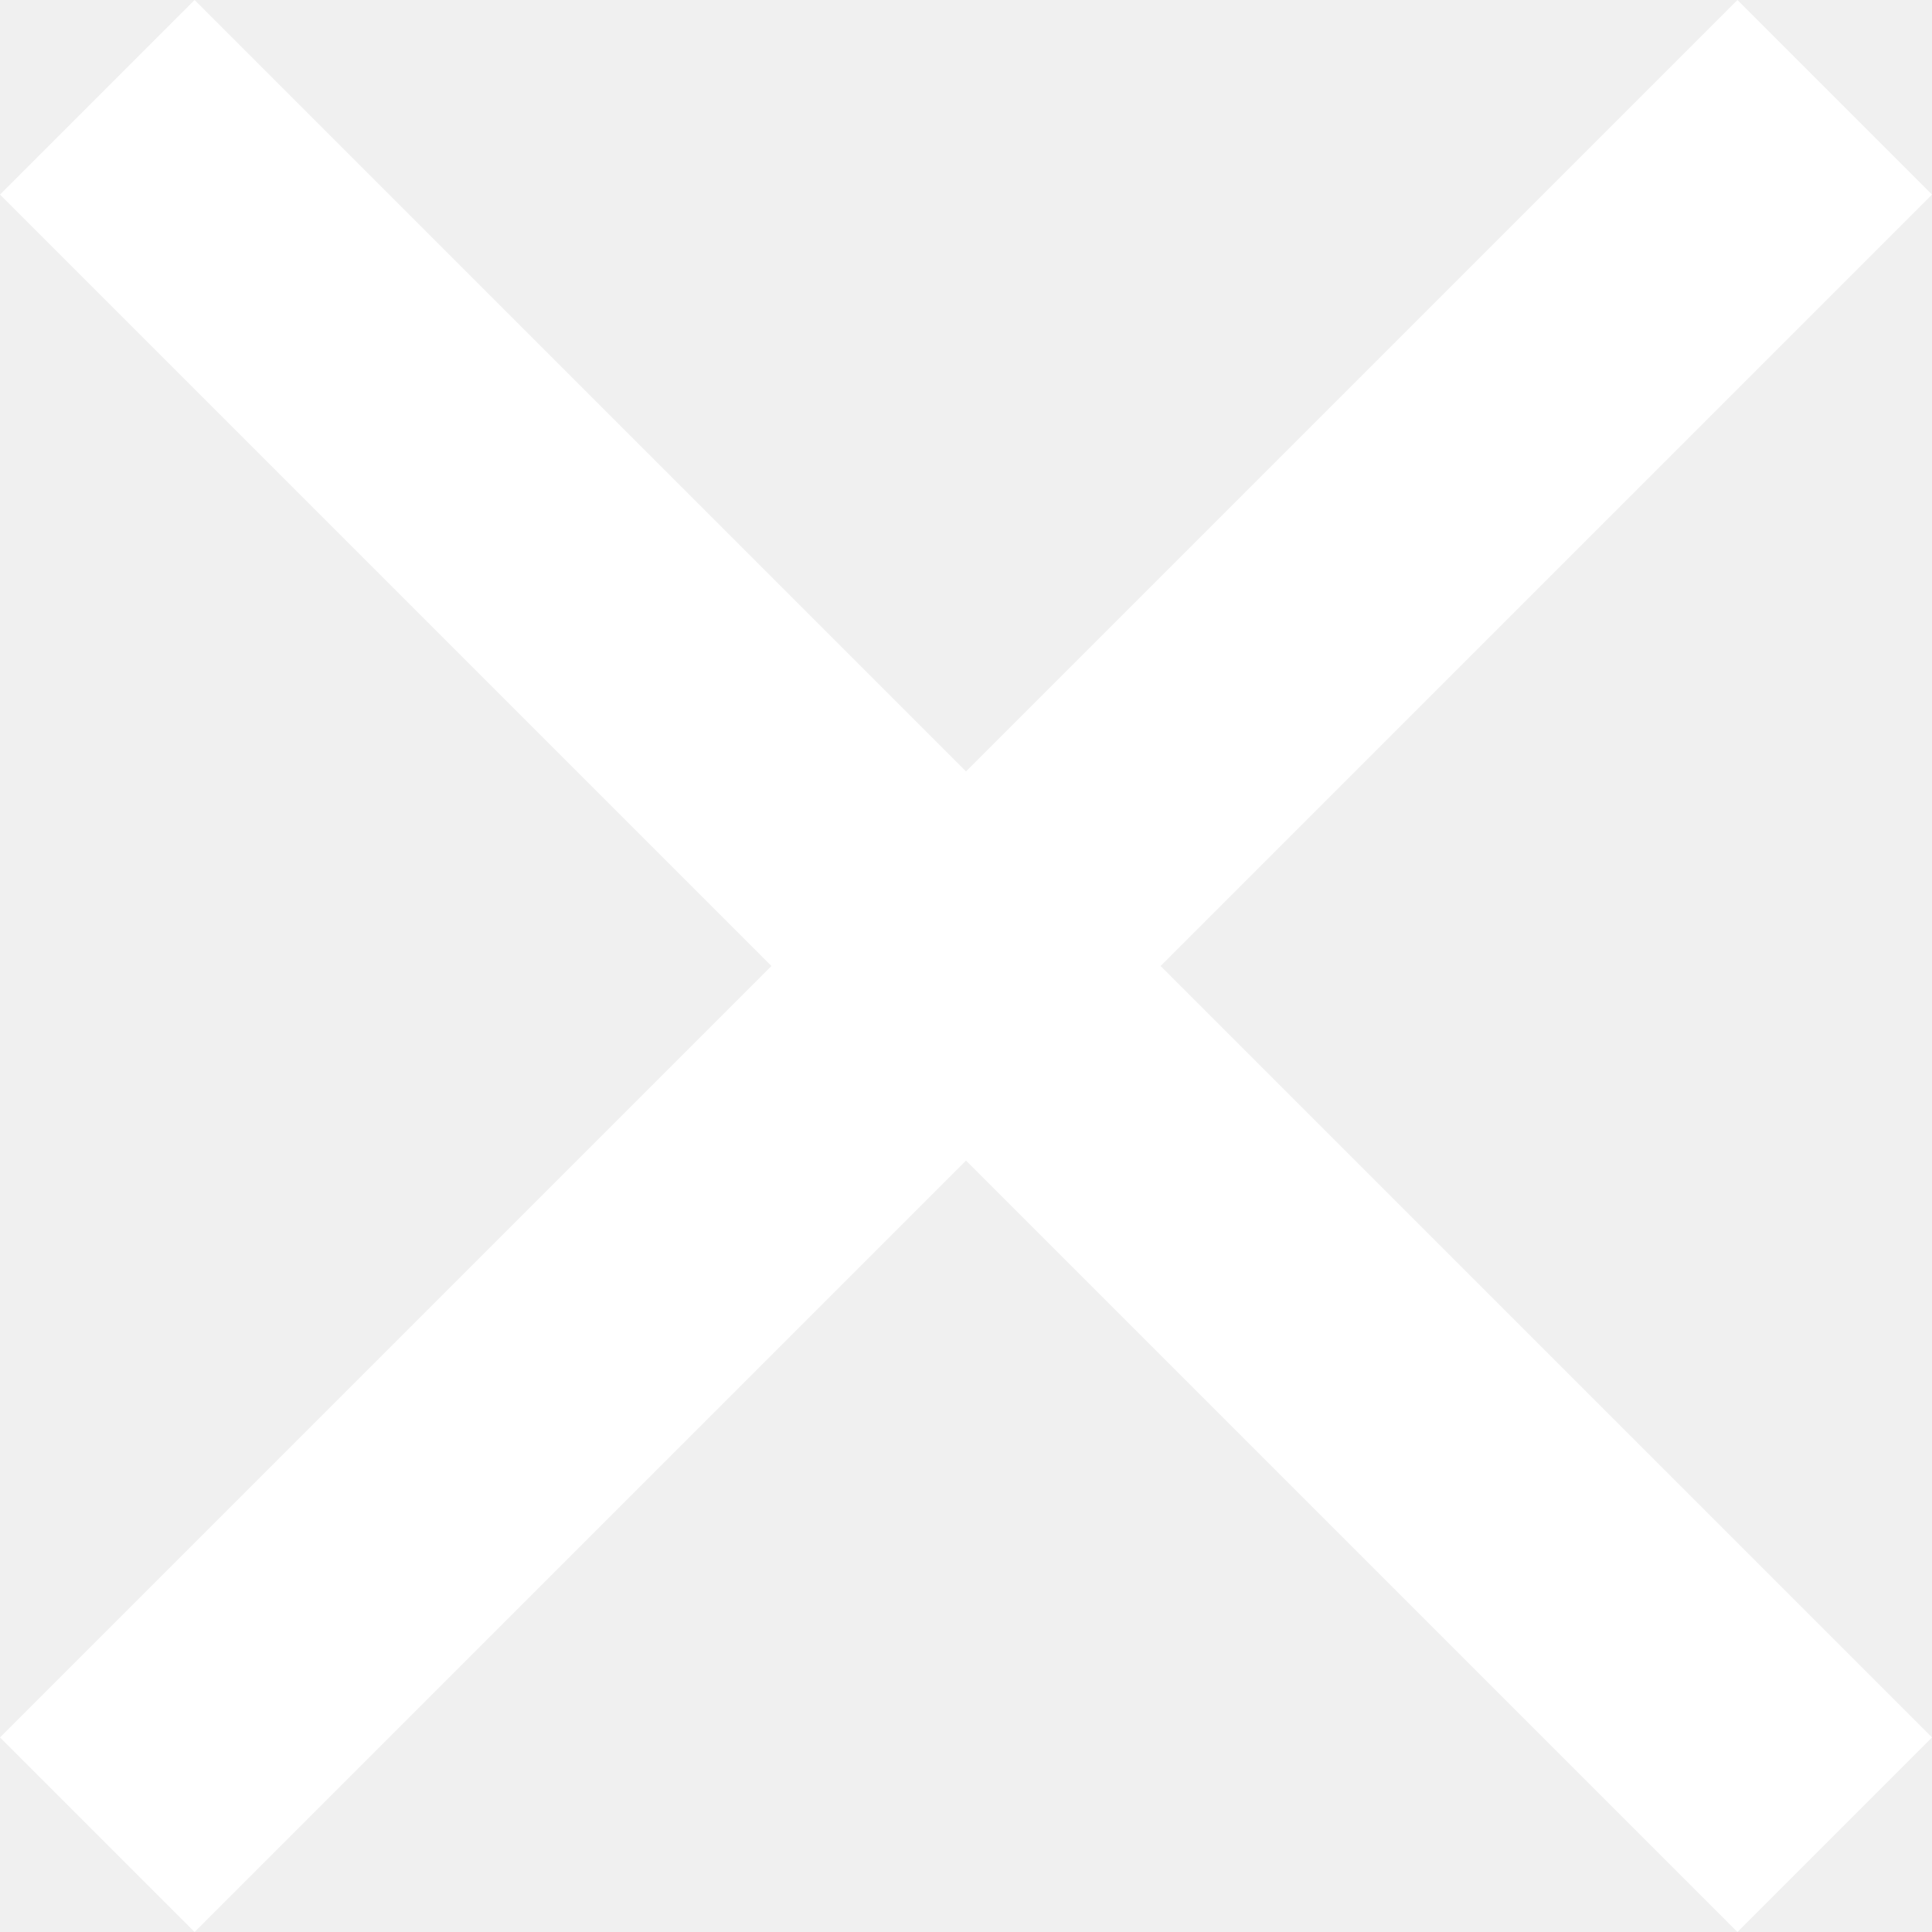
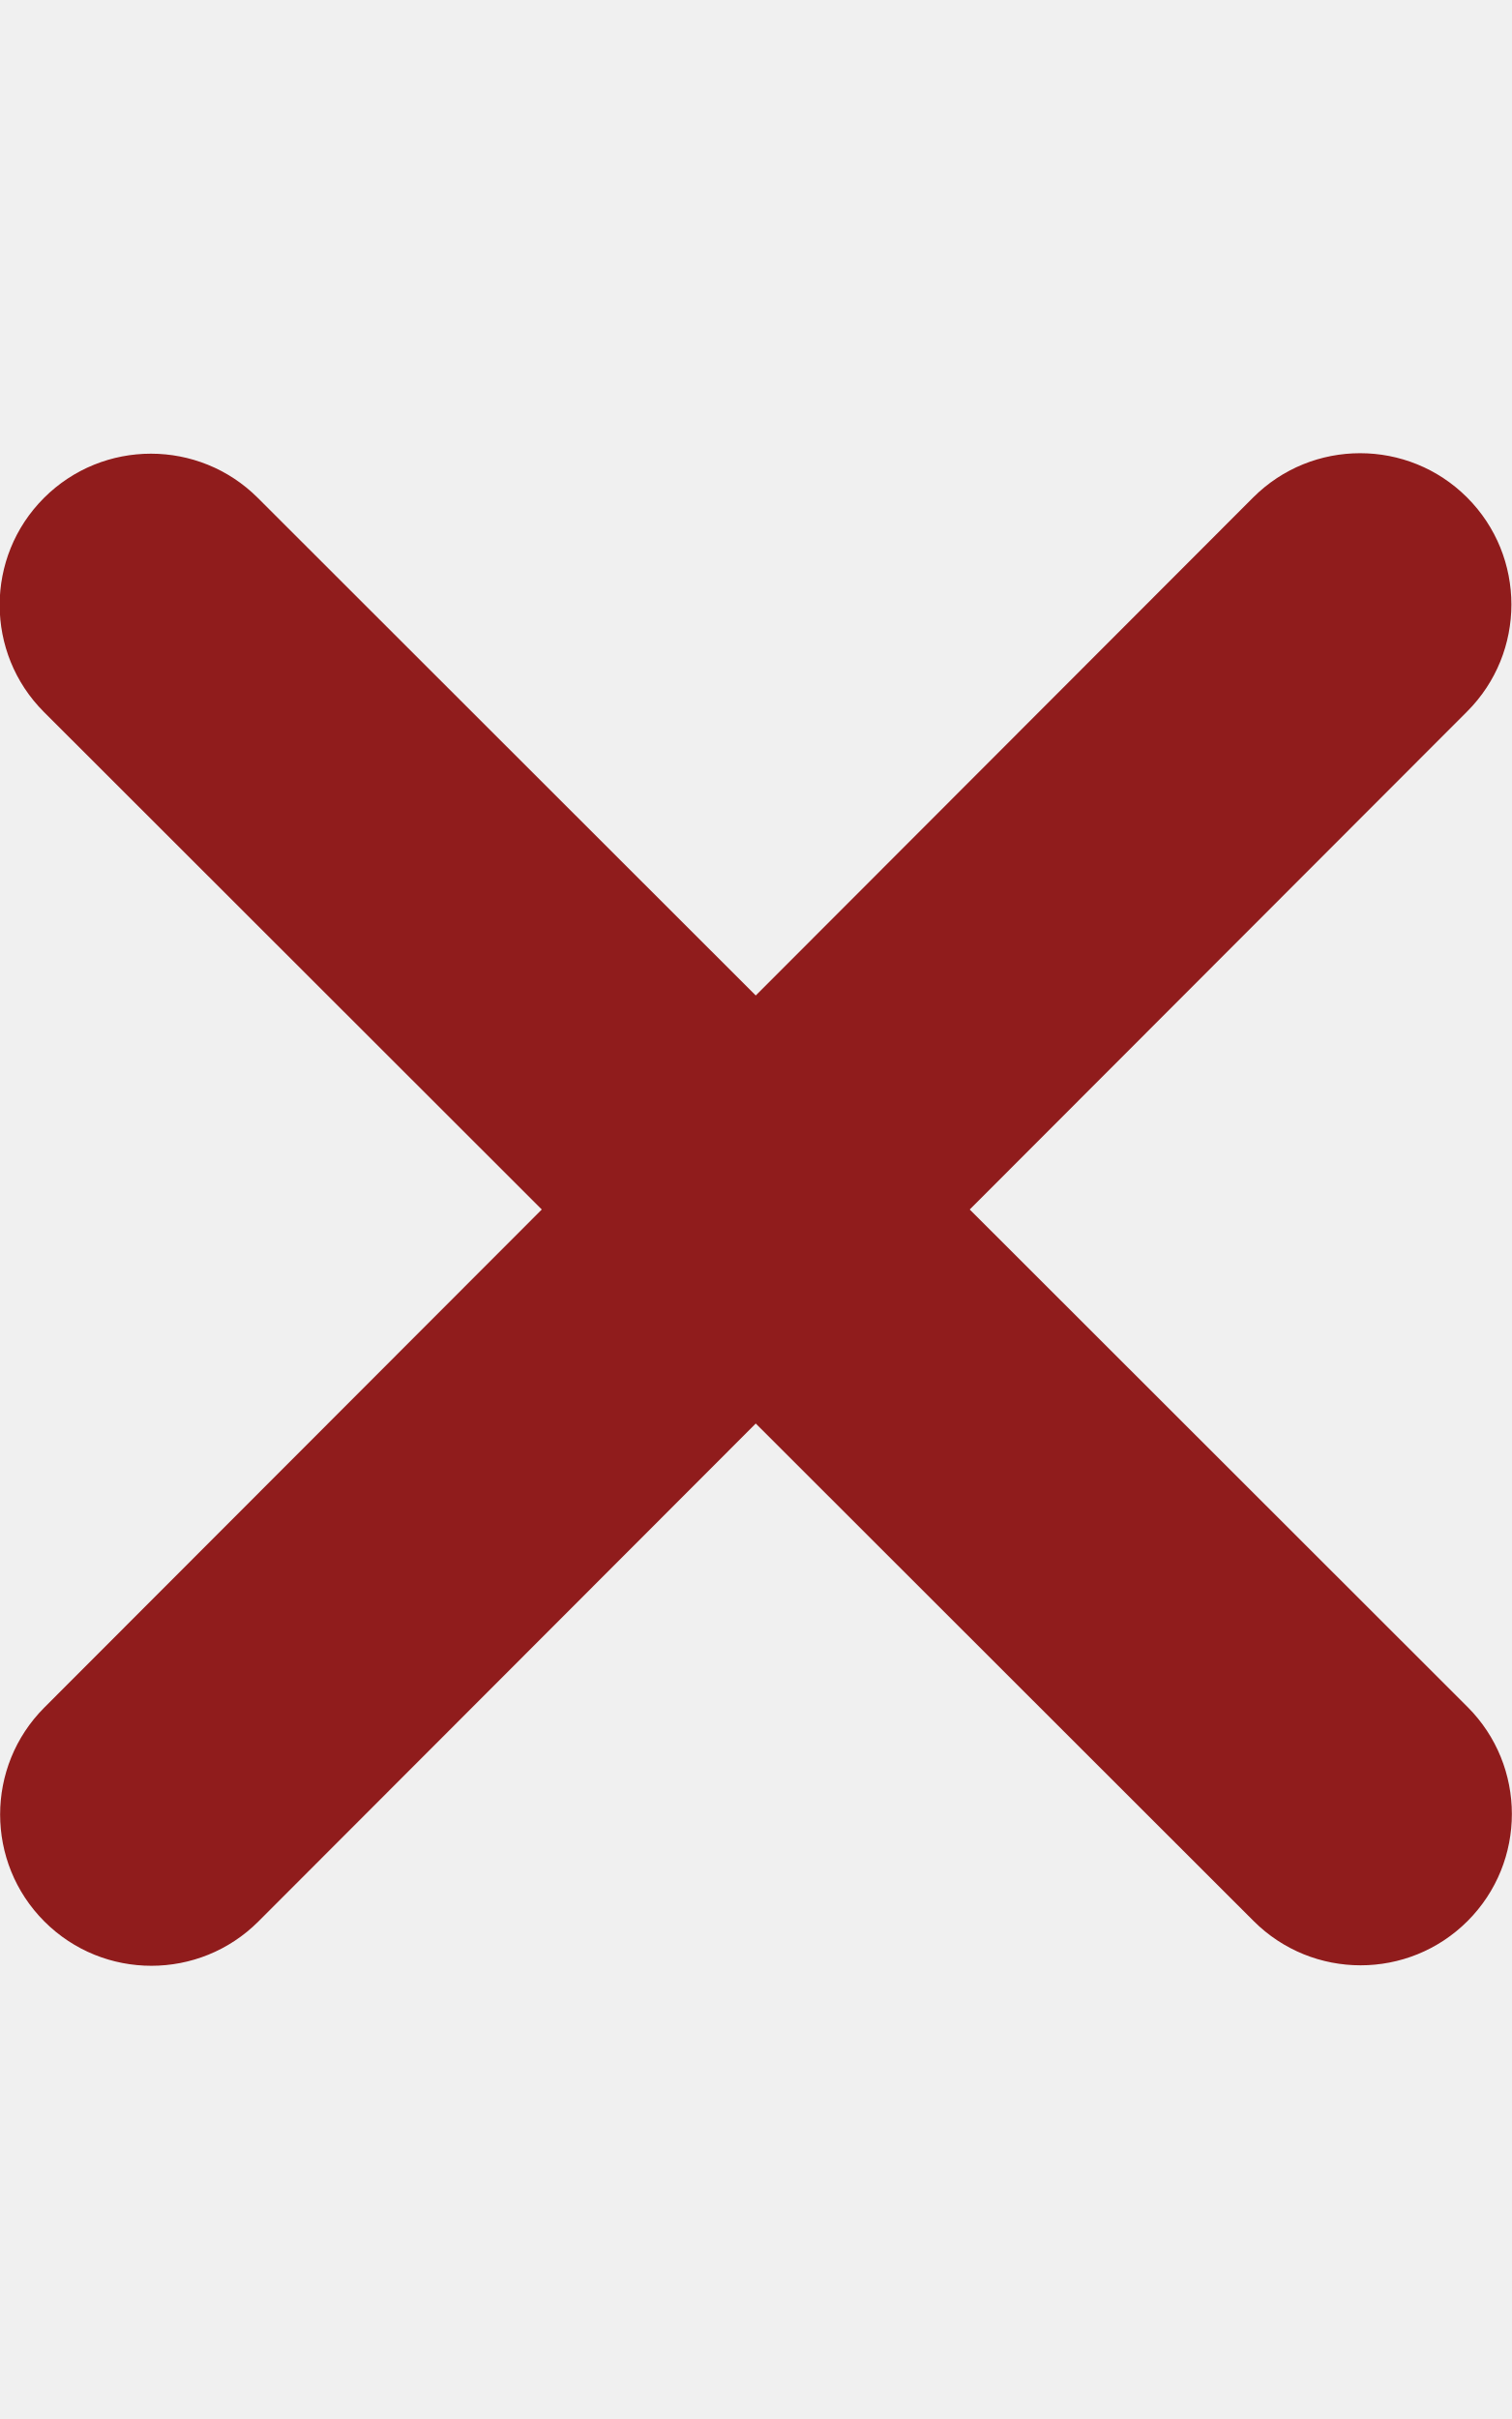
- <svg xmlns="http://www.w3.org/2000/svg" width="42" height="42" viewBox="0 0 42 42" fill="none">
-   <path d="M42 4.23L37.77 0L21 16.77L4.23 0L0 4.23L16.77 21L0 37.77L4.23 42L21 25.23L37.77 42L42 37.77L25.23 21L42 4.23Z" fill="white" />
+ <svg xmlns="http://www.w3.org/2000/svg" viewBox="0 0 320 512">
+   <path fill="#901C1C" d="M310.6 150.6c12.5-12.5 12.5-32.8 0-45.3s-32.8-12.5-45.3 0L160 210.7 54.6 105.4c-12.5-12.5-32.8-12.5-45.3 0s-12.5 32.8 0 45.3L114.7 256 9.4 361.4c-12.5 12.5-12.5 32.8 0 45.3s32.8 12.5 45.3 0L160 301.3 265.4 406.6c12.5 12.5 32.8 12.5 45.3 0s12.5-32.8 0-45.3L205.3 256 310.6 150.6z" />
</svg>
